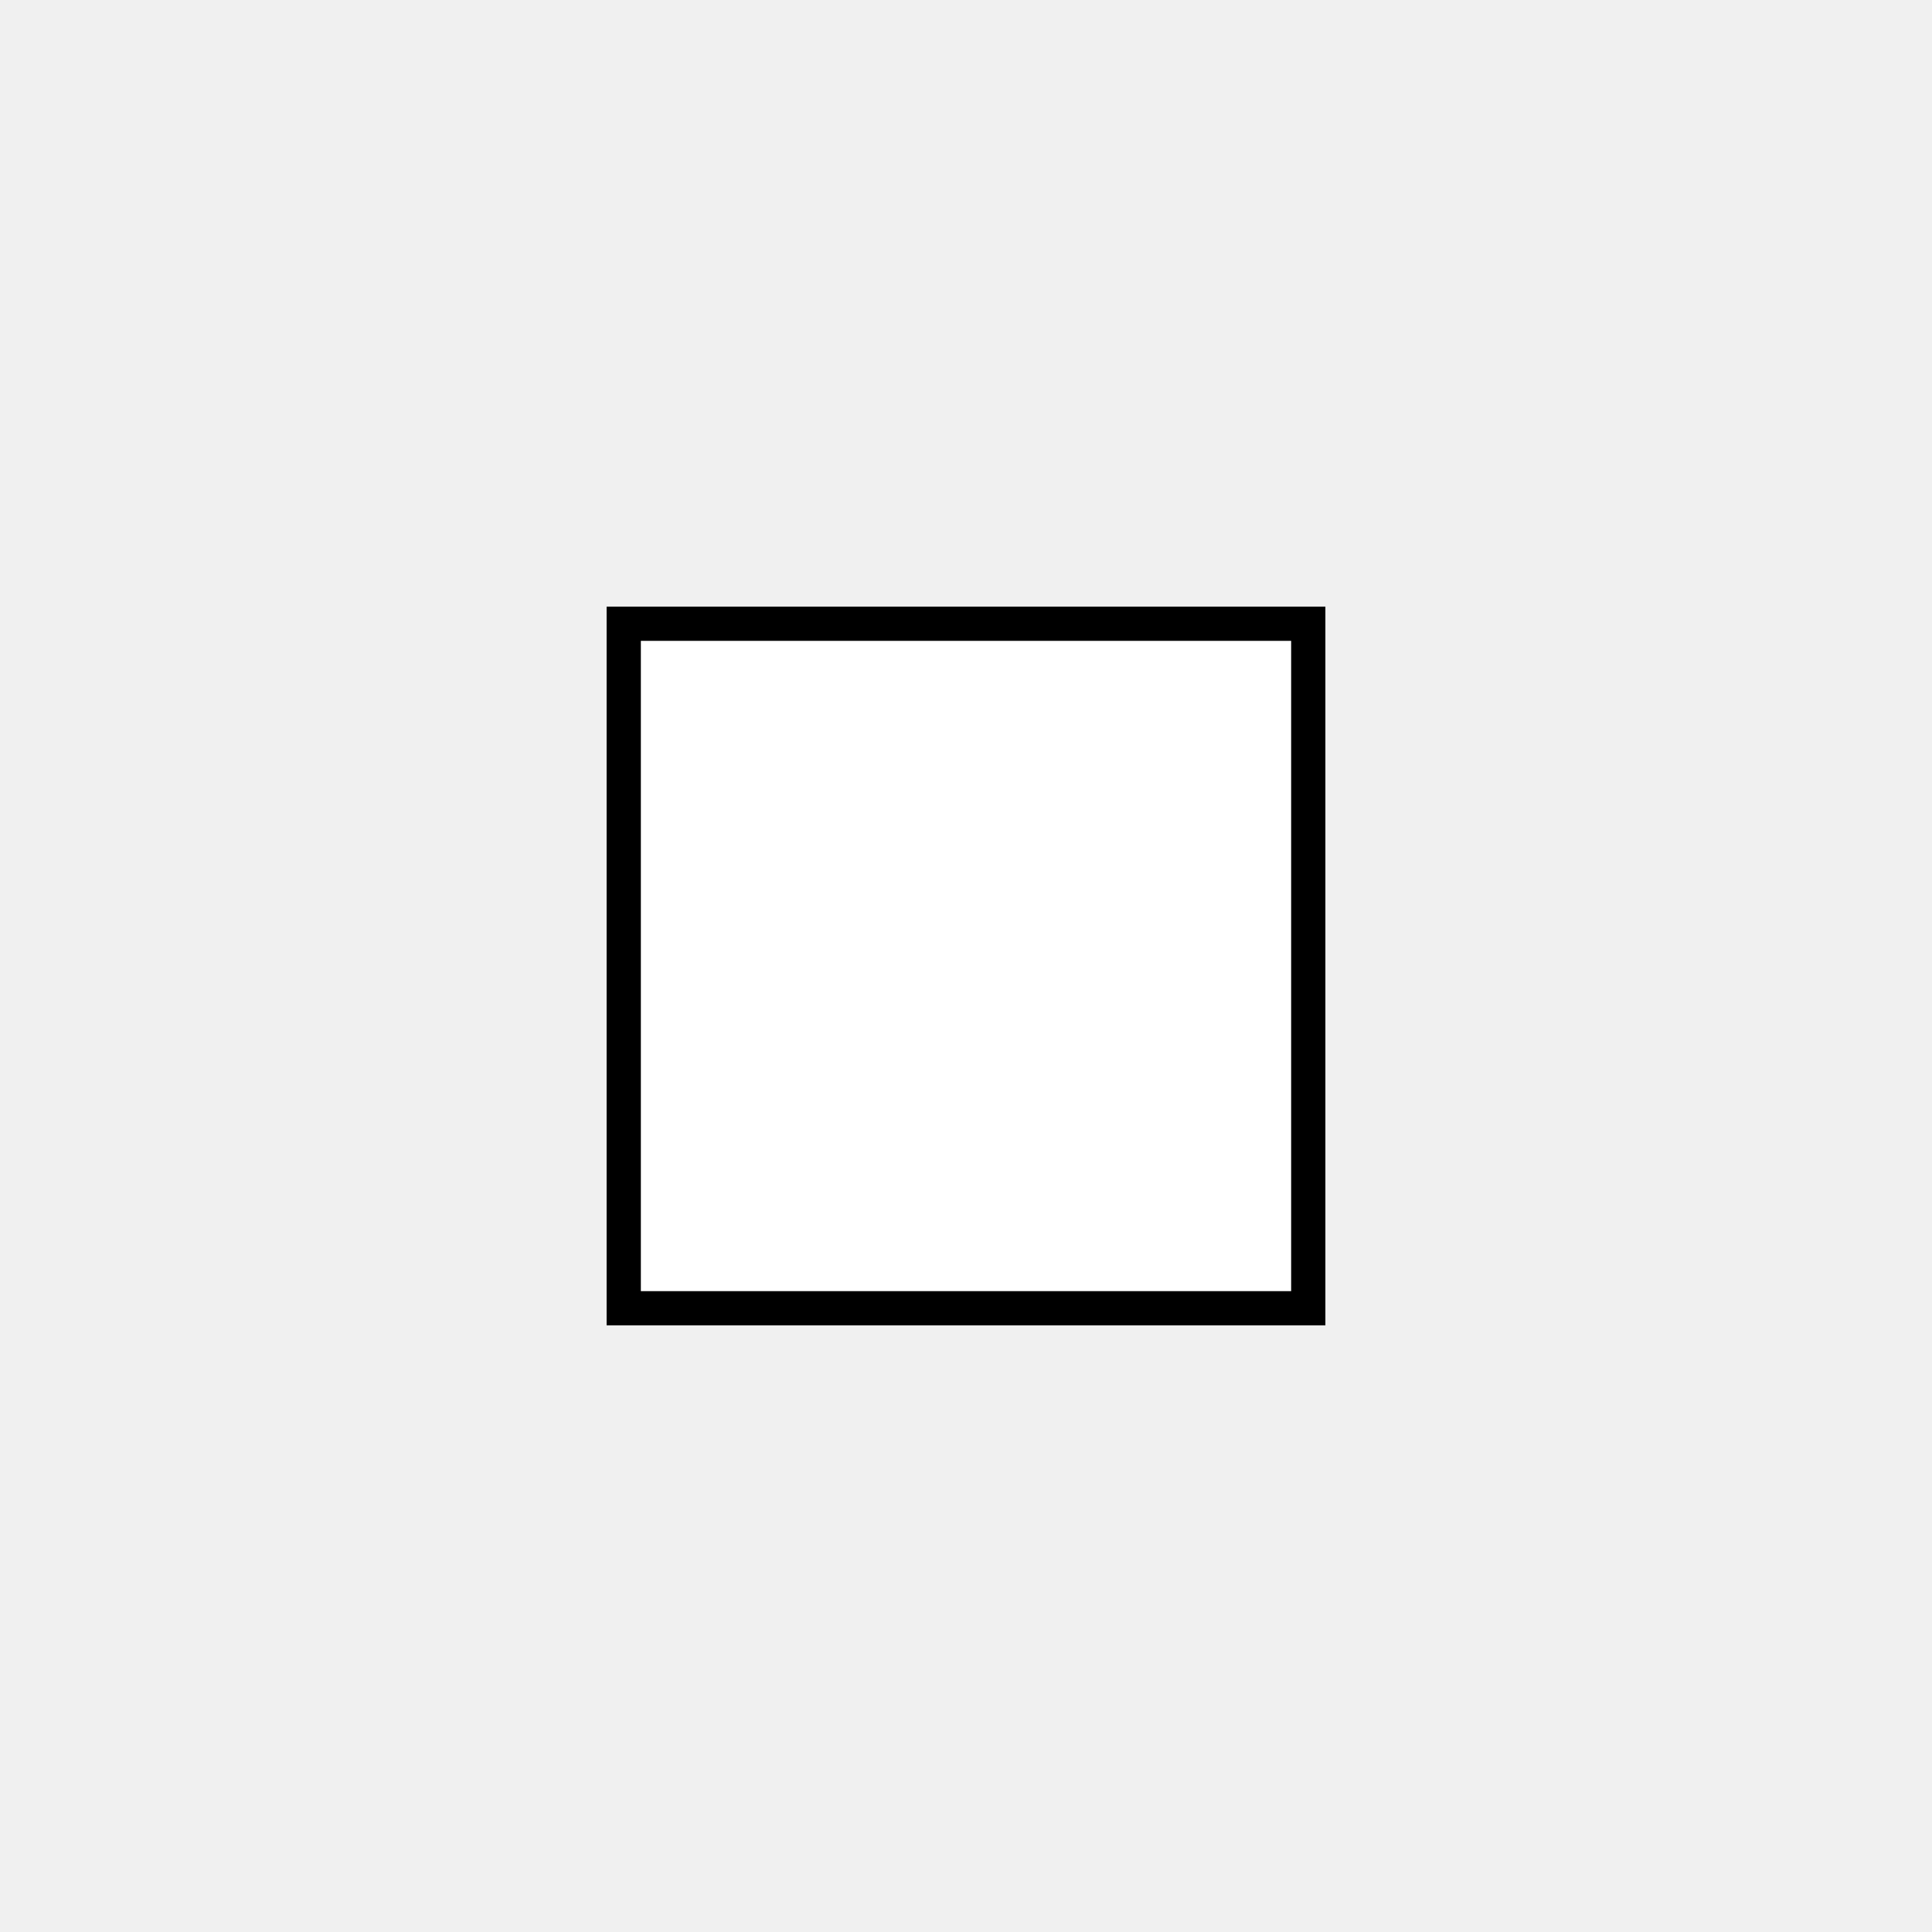
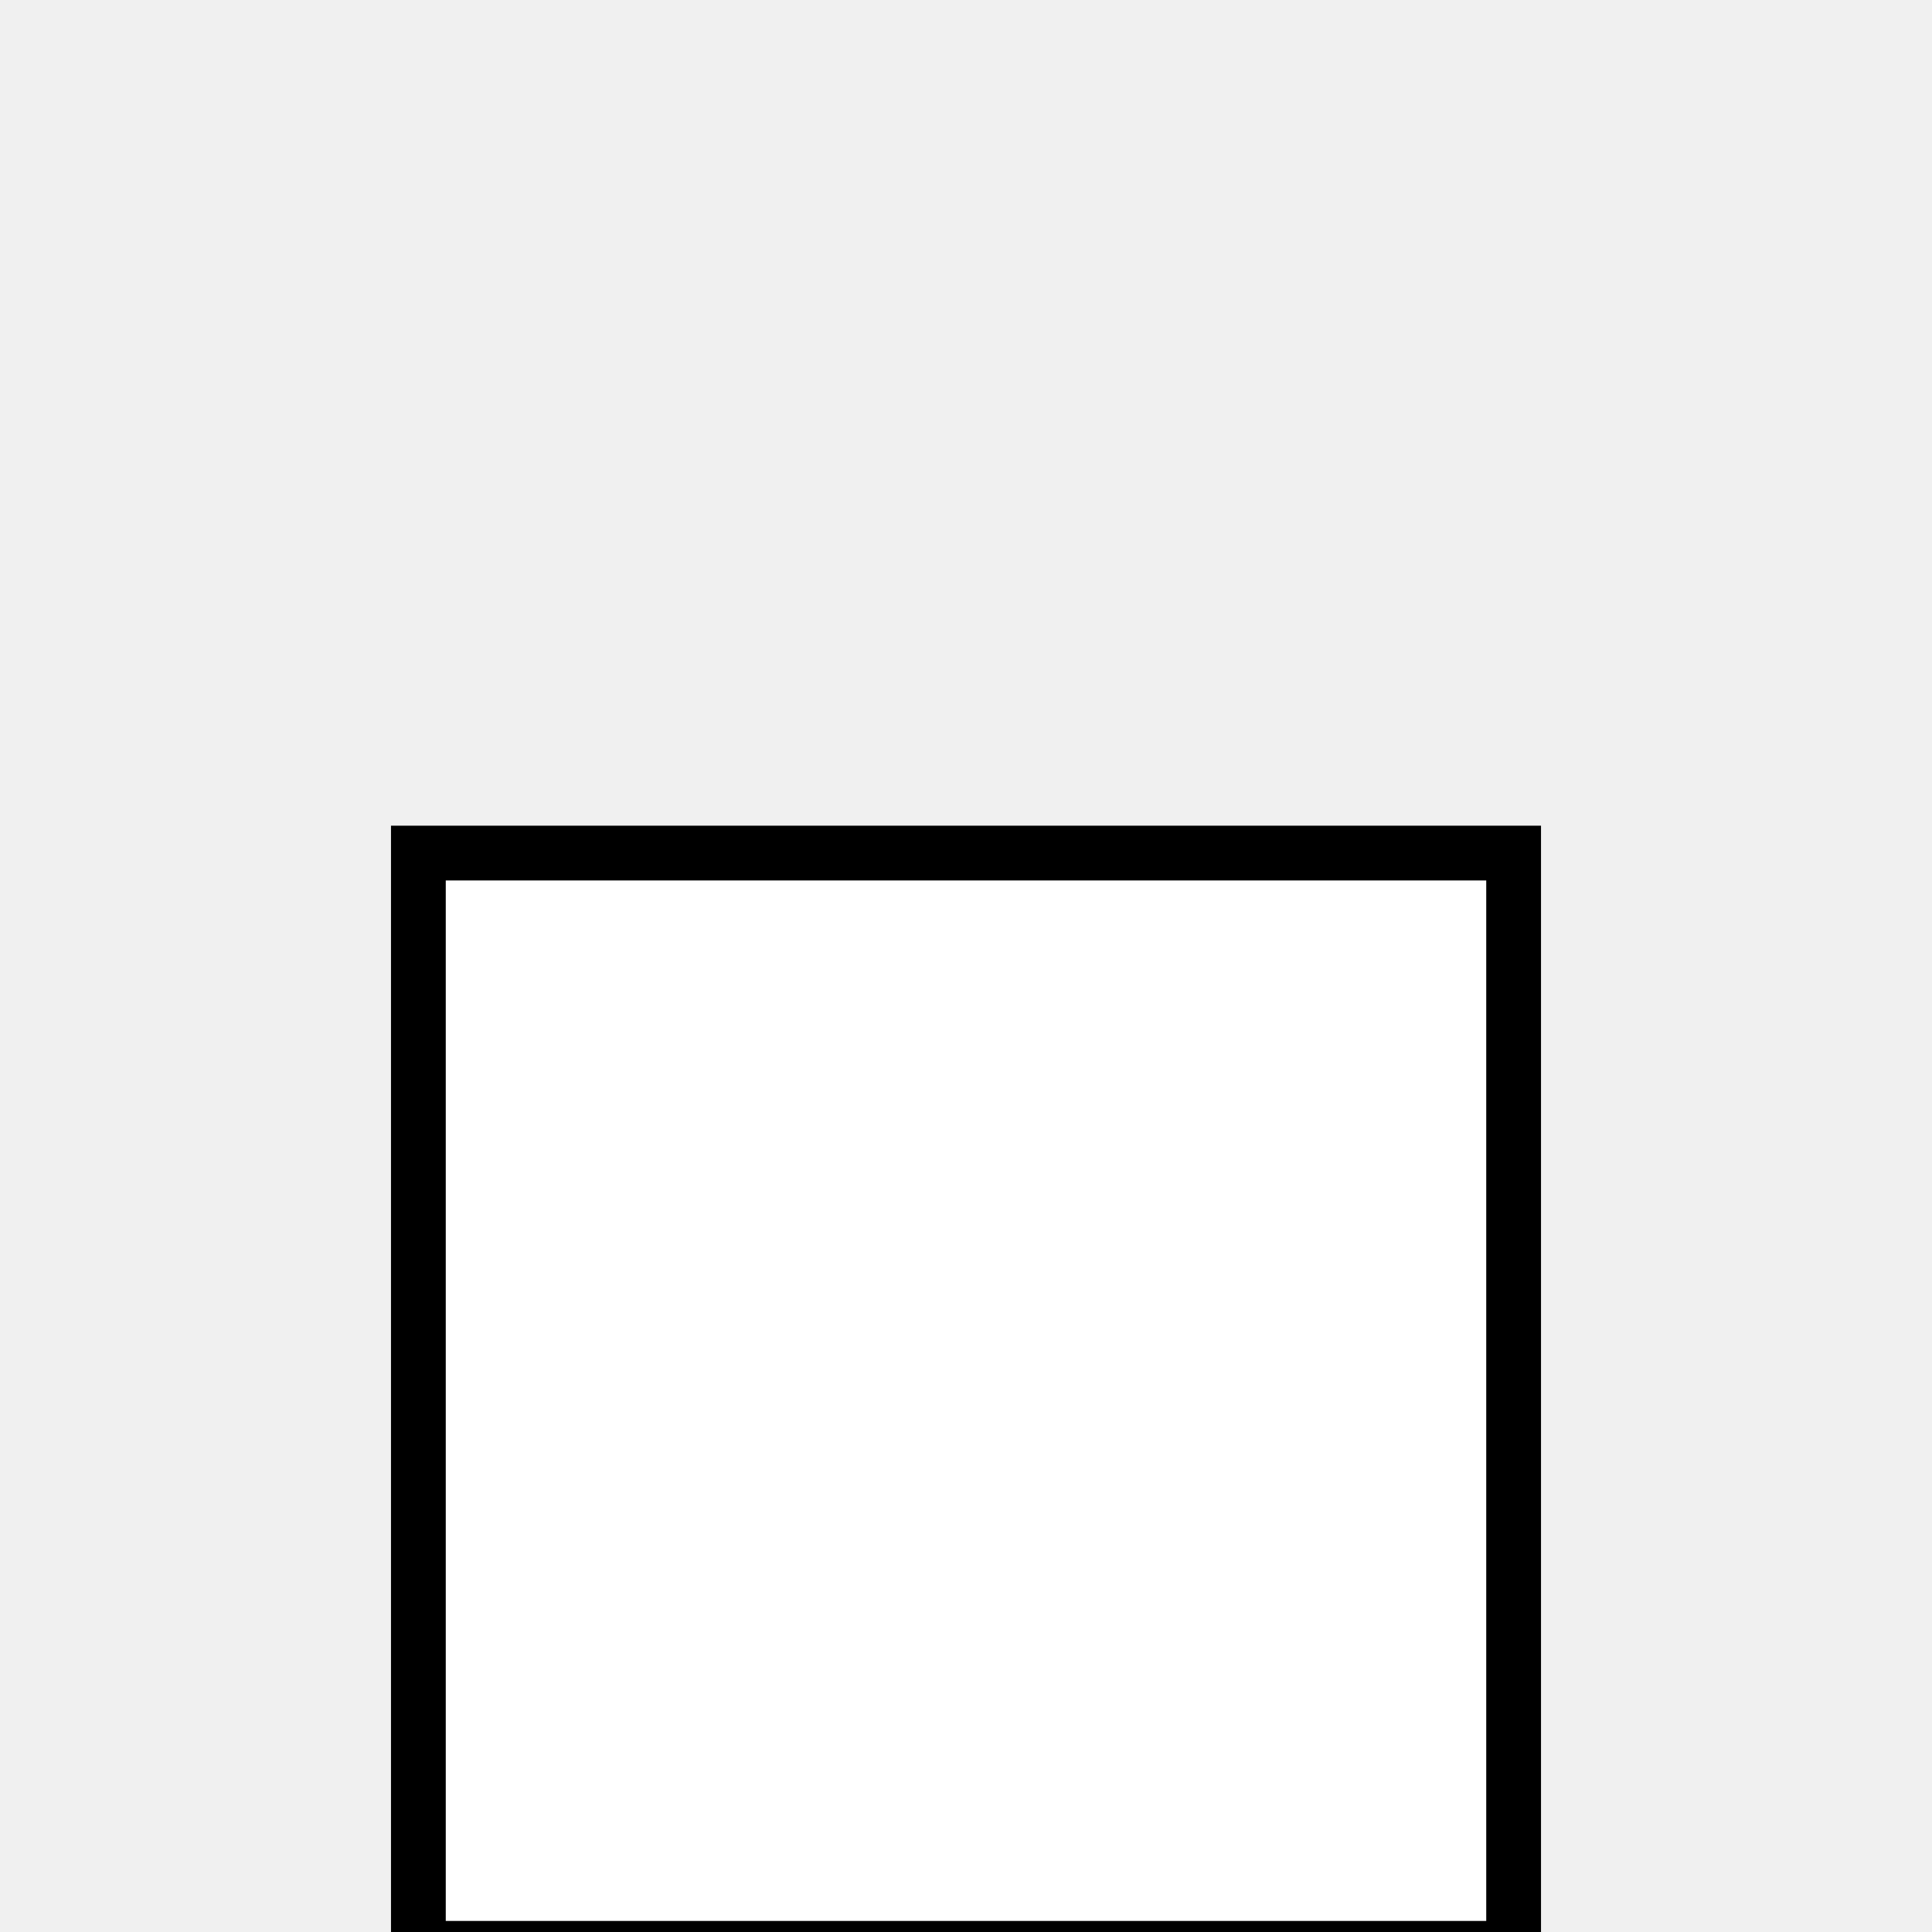
- <svg xmlns="http://www.w3.org/2000/svg" width="11.289mm" height="11.289mm" viewBox="0 0 32 32" version="1.2" baseProfile="tiny">
+ <svg xmlns="http://www.w3.org/2000/svg" width="11.289mm" height="11.289mm" viewBox="6 7 20 9" version="1.2" baseProfile="tiny">
  <defs>
</defs>
  <g fill="none" stroke="black" stroke-width="1" fill-rule="evenodd" stroke-linecap="square" stroke-linejoin="bevel">
    <g fill="#ffffff" fill-opacity="1" stroke="#000000" stroke-opacity="1" stroke-width="0.567" stroke-linecap="square" stroke-linejoin="miter" stroke-miterlimit="2" transform="matrix(1,0,0,1,0,0)" font-family="MS Shell Dlg 2" font-size="8.25" font-weight="400" font-style="normal">
      <path vector-effect="none" fill-rule="evenodd" d="M10.331,10.331 L21.669,10.331 L21.669,21.669 L10.331,21.669 L10.331,10.331" />
    </g>
  </g>
</svg>
